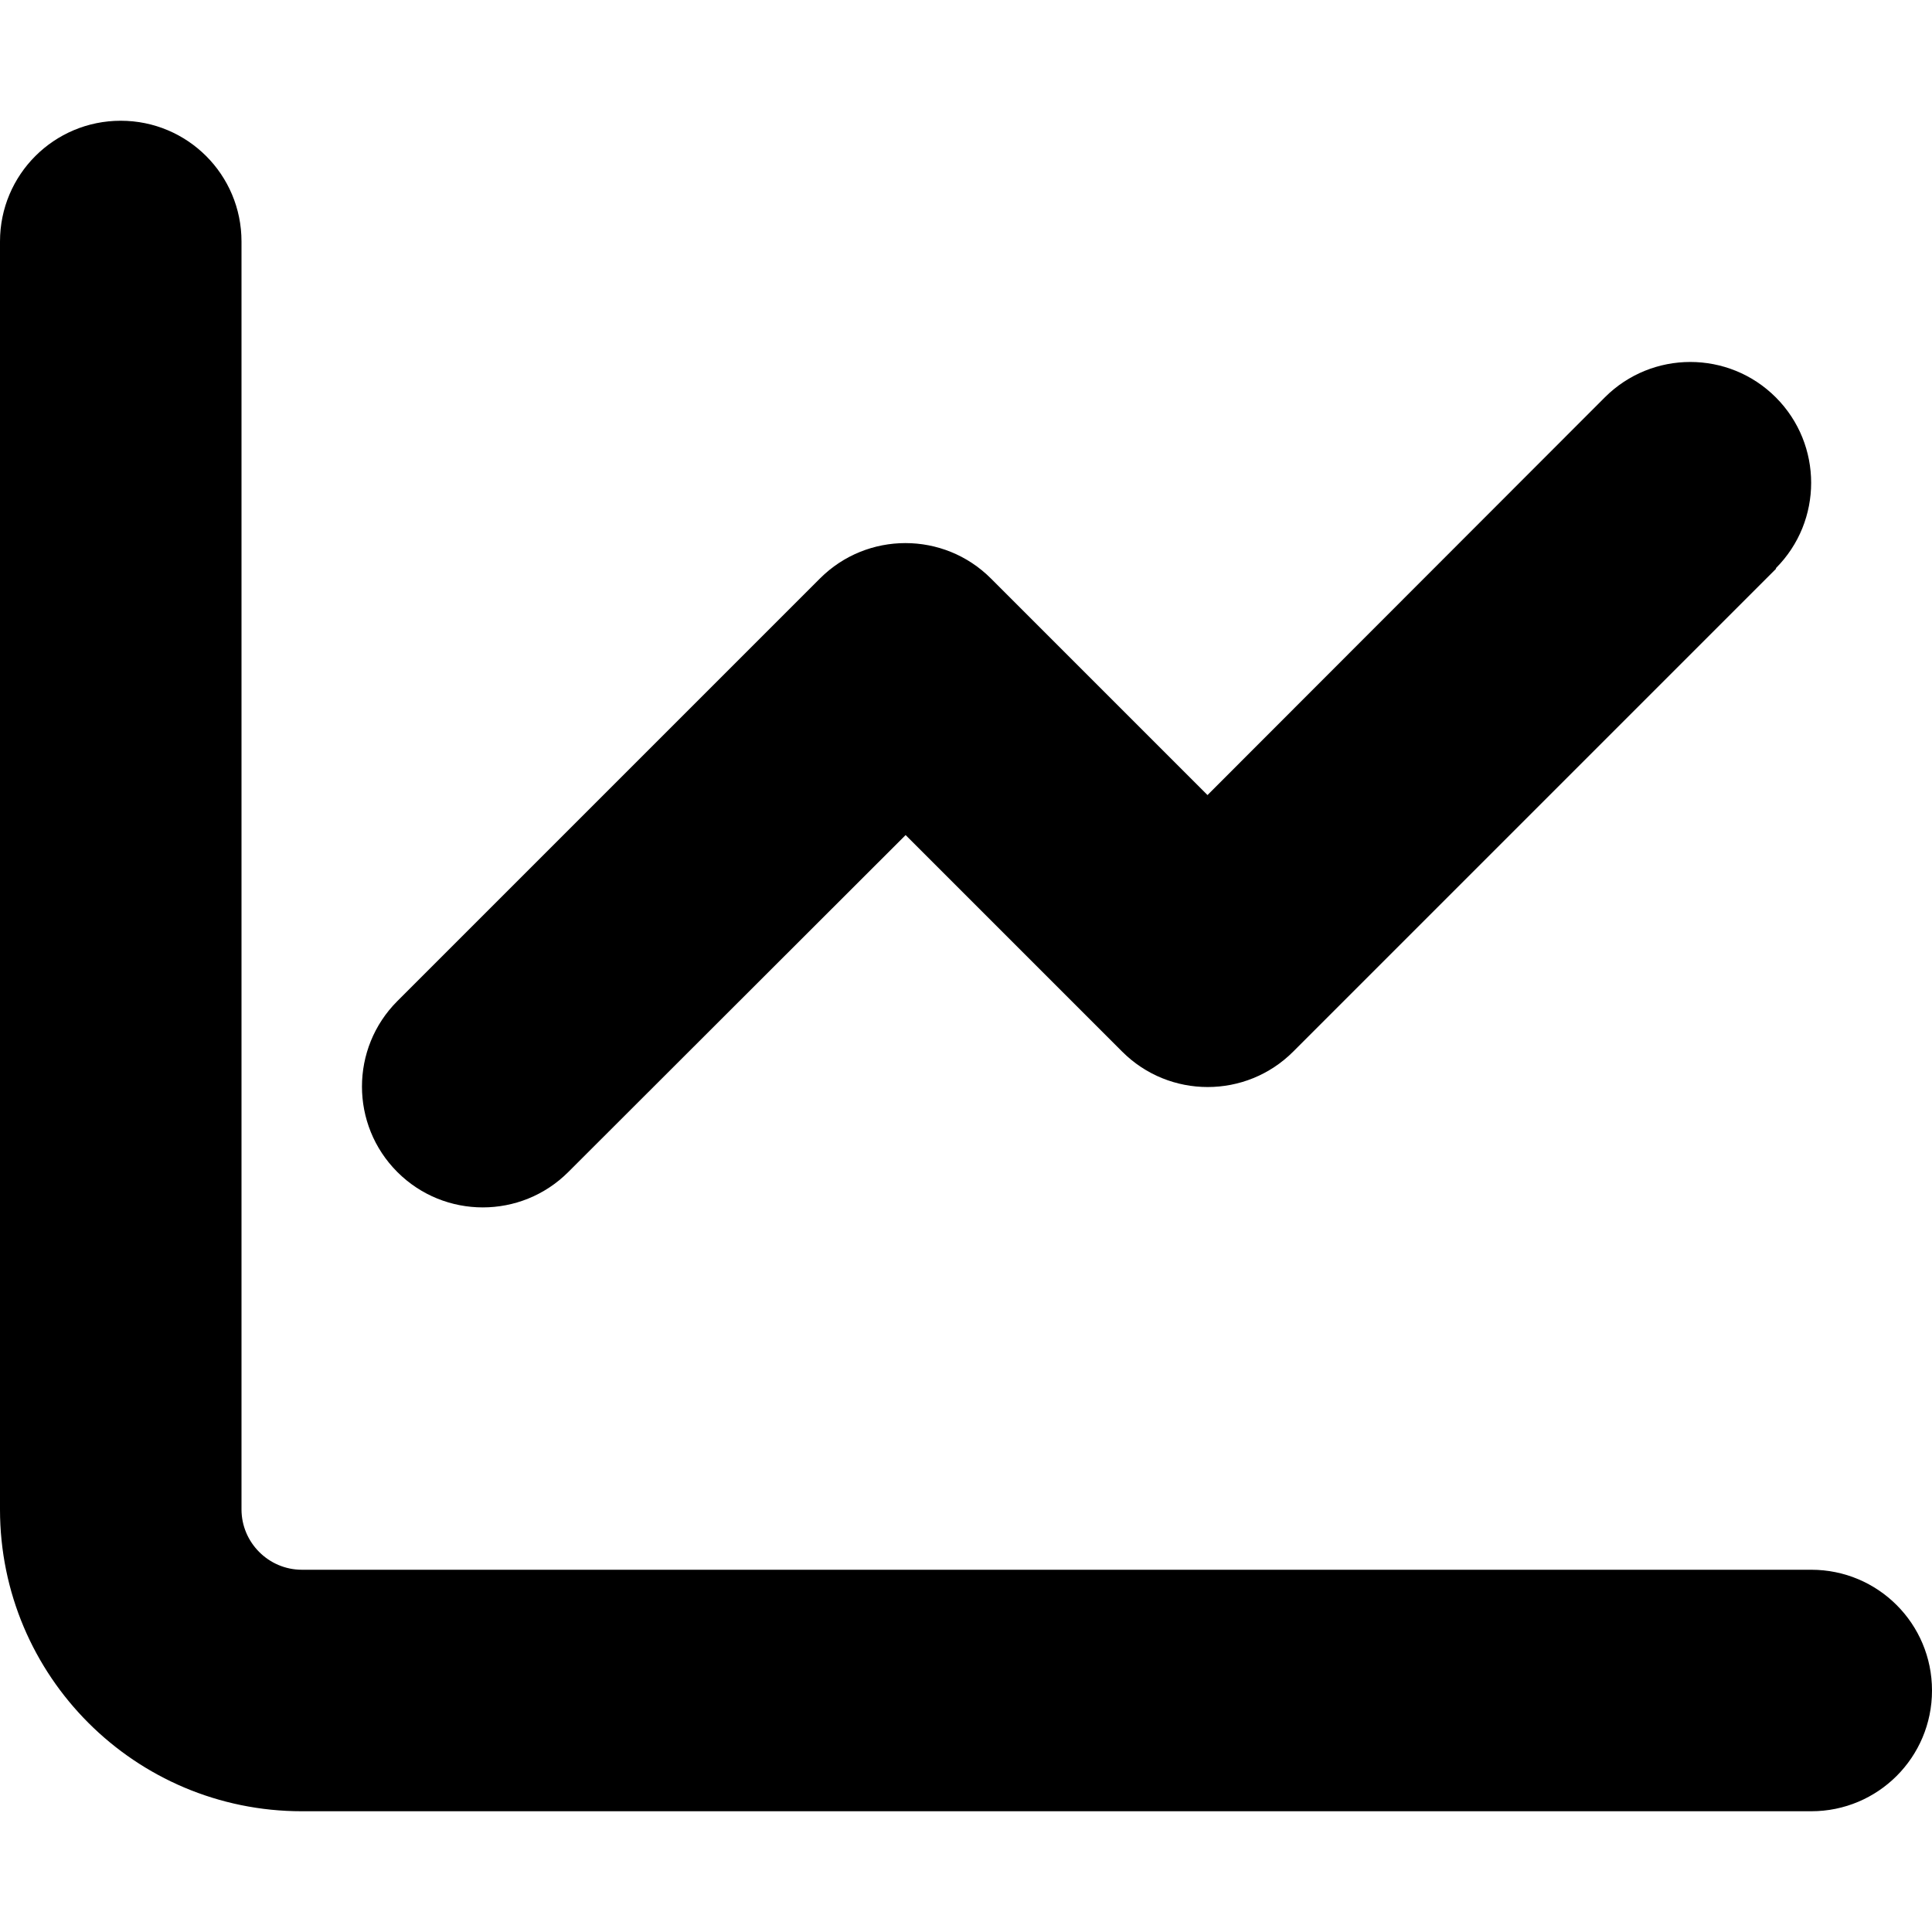
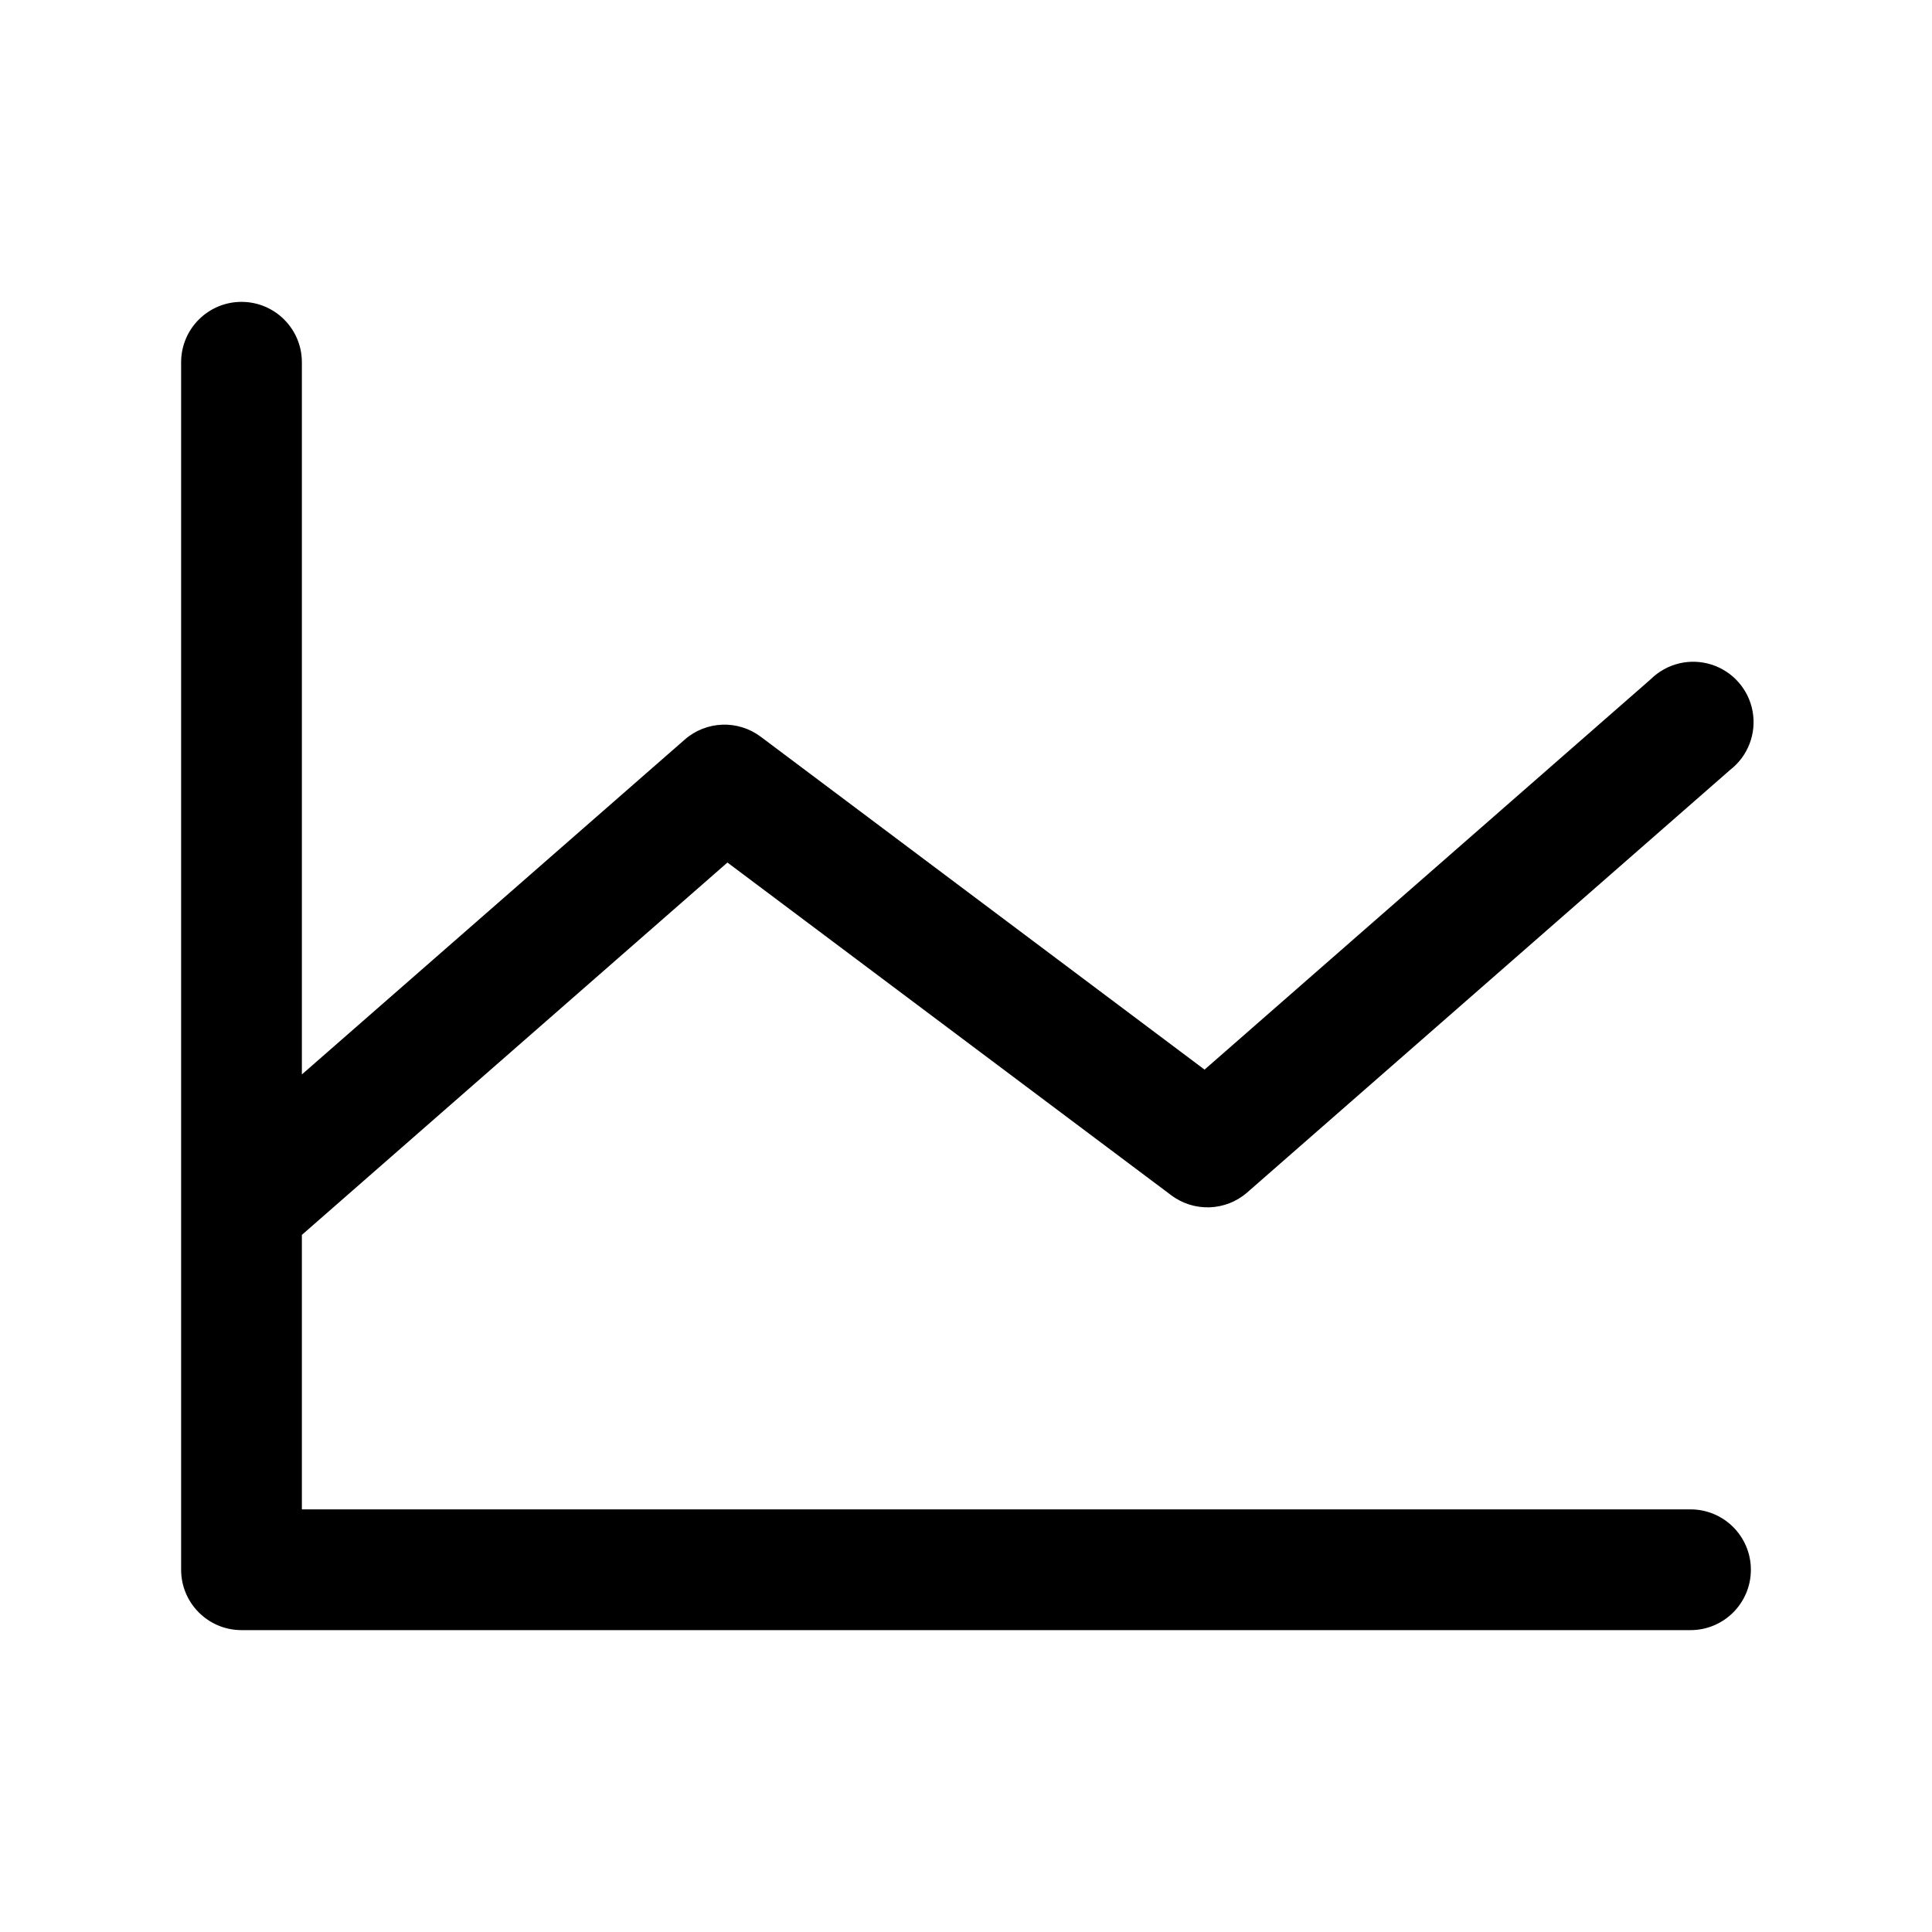
- <svg xmlns="http://www.w3.org/2000/svg" viewBox="0 0 512 512">
-   <path d="M64 64c0-17.7-14.3-32-32-32S0 46.3 0 64L0 400c0 44.2 35.8 80 80 80l400 0c17.7 0 32-14.3 32-32s-14.3-32-32-32L80 416c-8.8 0-16-7.2-16-16L64 64zm406.6 86.6c12.5-12.5 12.5-32.8 0-45.3s-32.8-12.5-45.3 0L320 210.7l-57.4-57.4c-12.5-12.5-32.8-12.5-45.3 0l-112 112c-12.5 12.5-12.5 32.8 0 45.3s32.8 12.5 45.3 0L240 221.3l57.4 57.4c12.5 12.5 32.8 12.5 45.3 0l128-128z" />
+ <svg xmlns="http://www.w3.org/2000/svg" viewBox="0 0 256 256" fill="currentColor">
+   <path d="M232,208a8,8,0,0,1-8,8H32a8,8,0,0,1-8-8V48a8,8,0,0,1,16,0v94.37L90.73,98a8,8,0,0,1,10.07-.38l58.81,44.11L218.73,90a8,8,0,1,1,10.54,12l-64,56a8,8,0,0,1-10.07.38L96.39,114.29,40,163.63V200H224A8,8,0,0,1,232,208Z" />
</svg>
